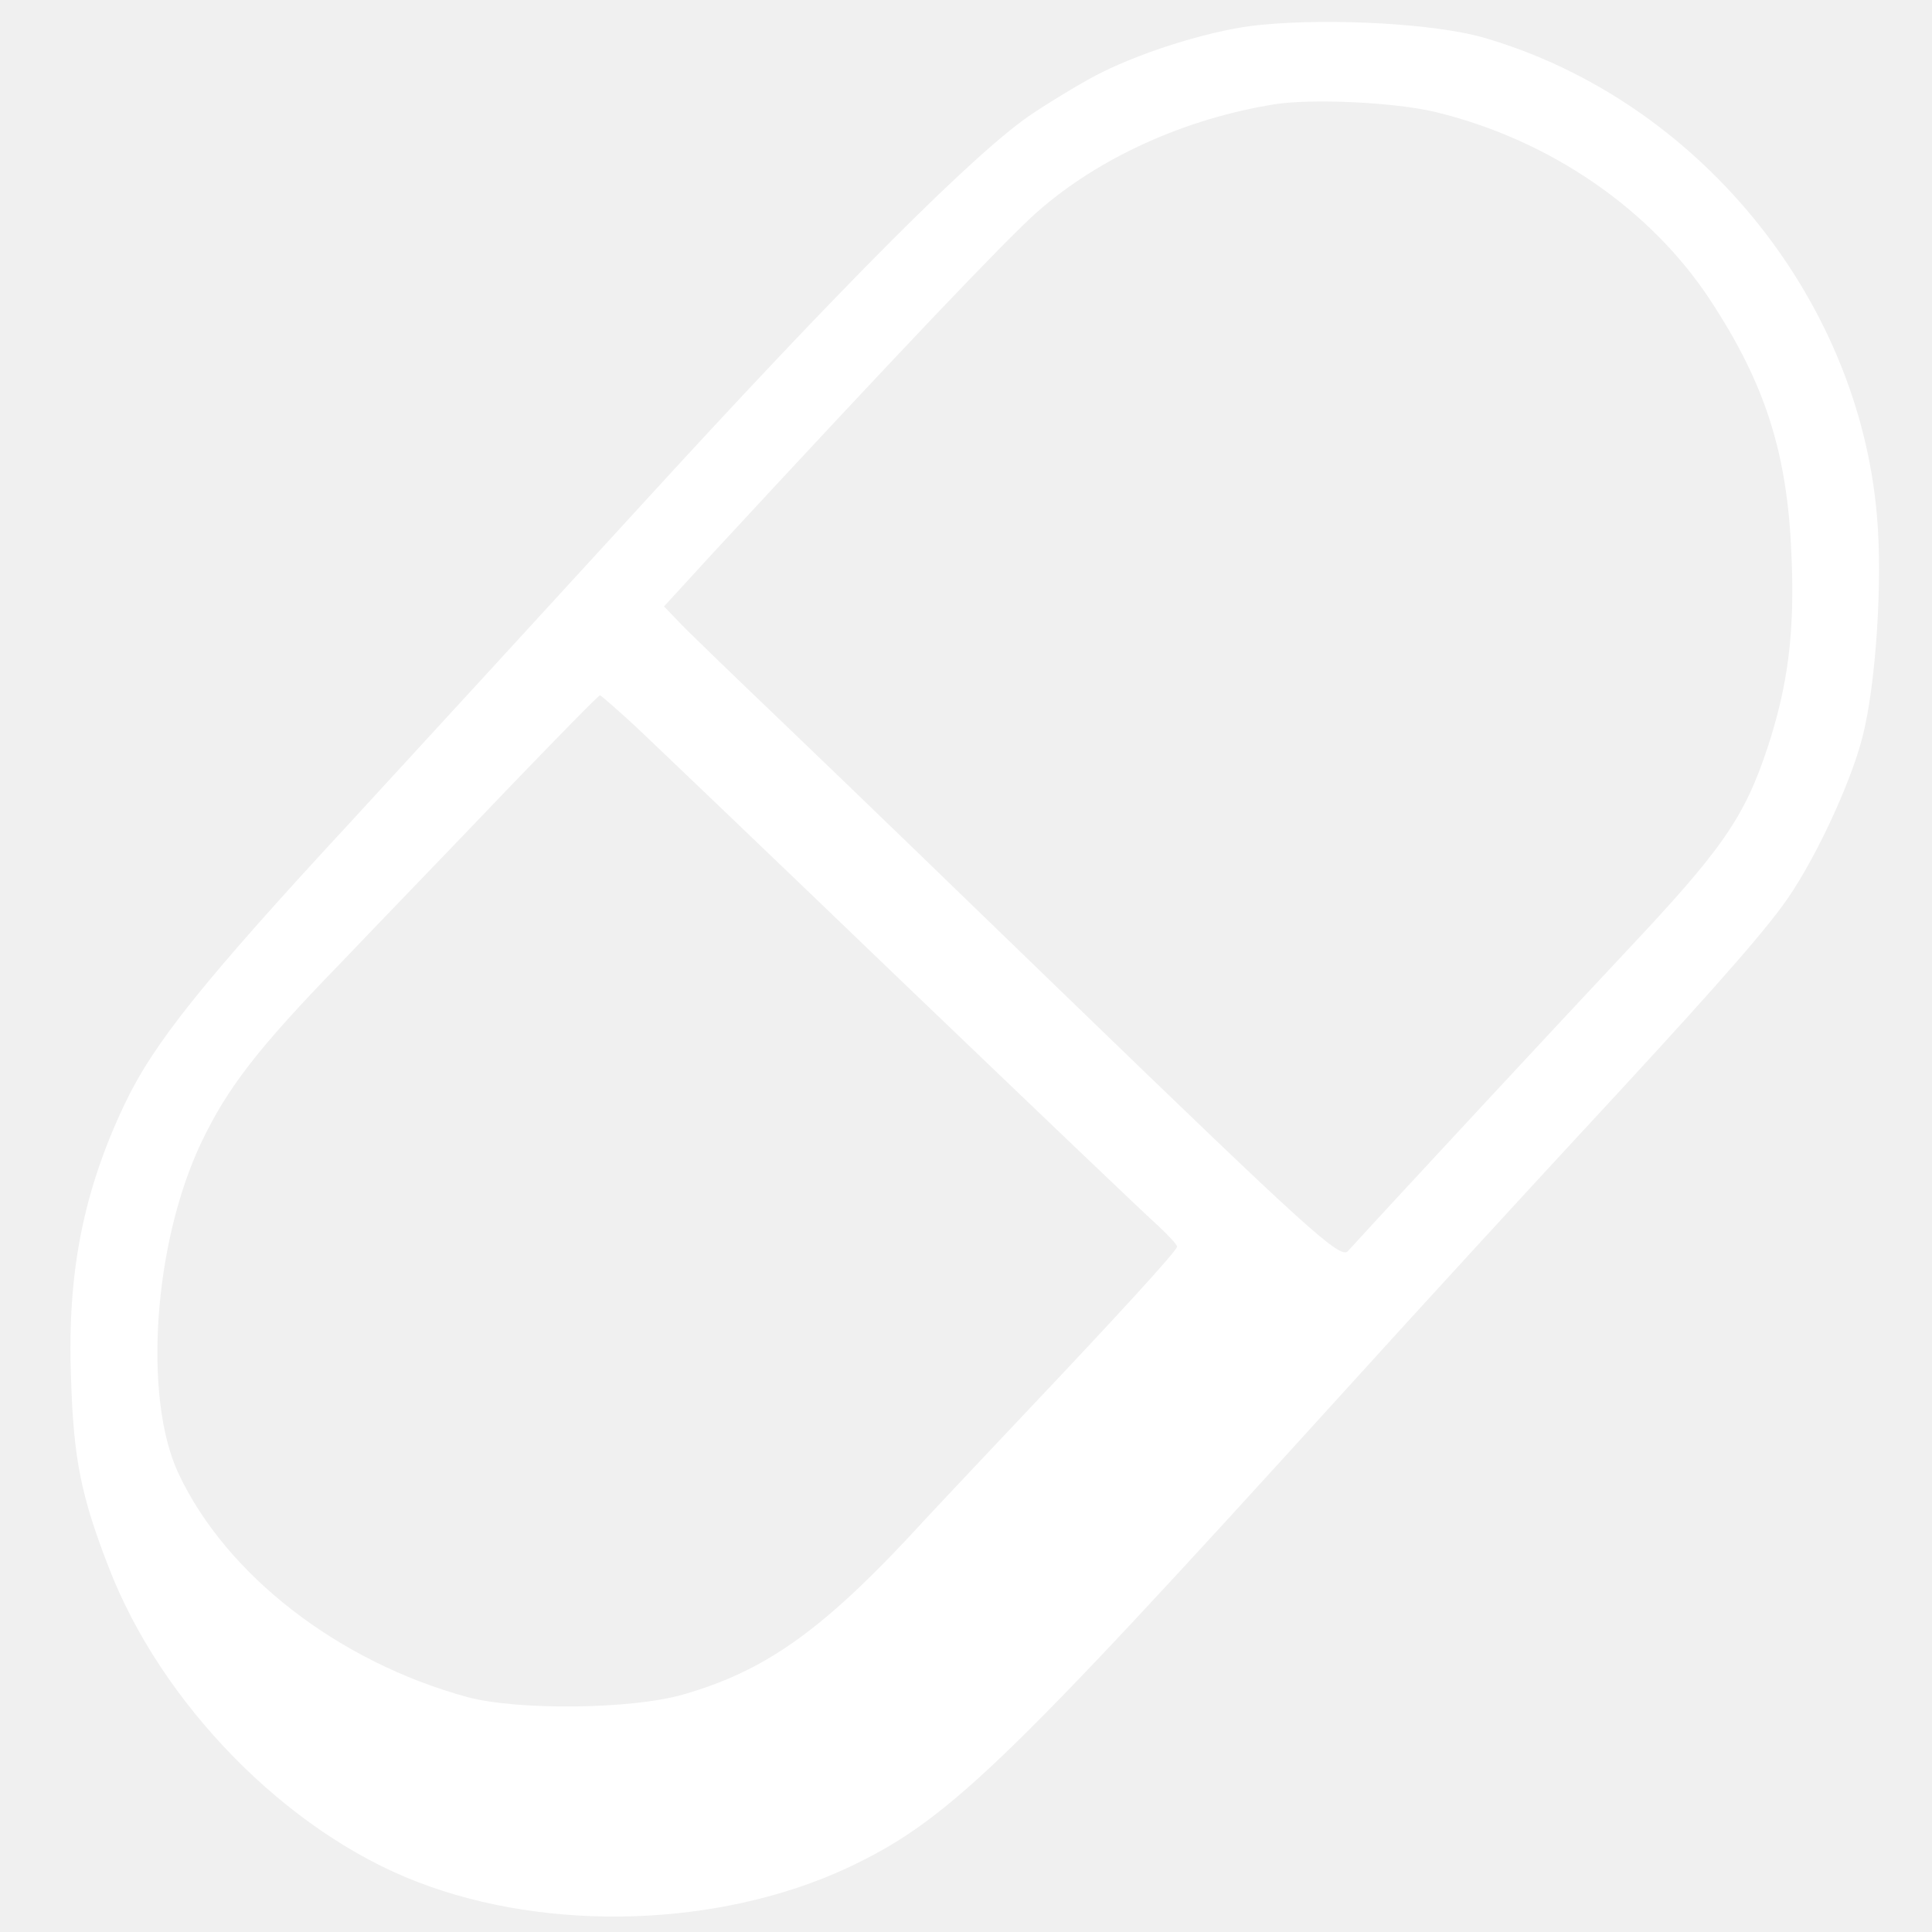
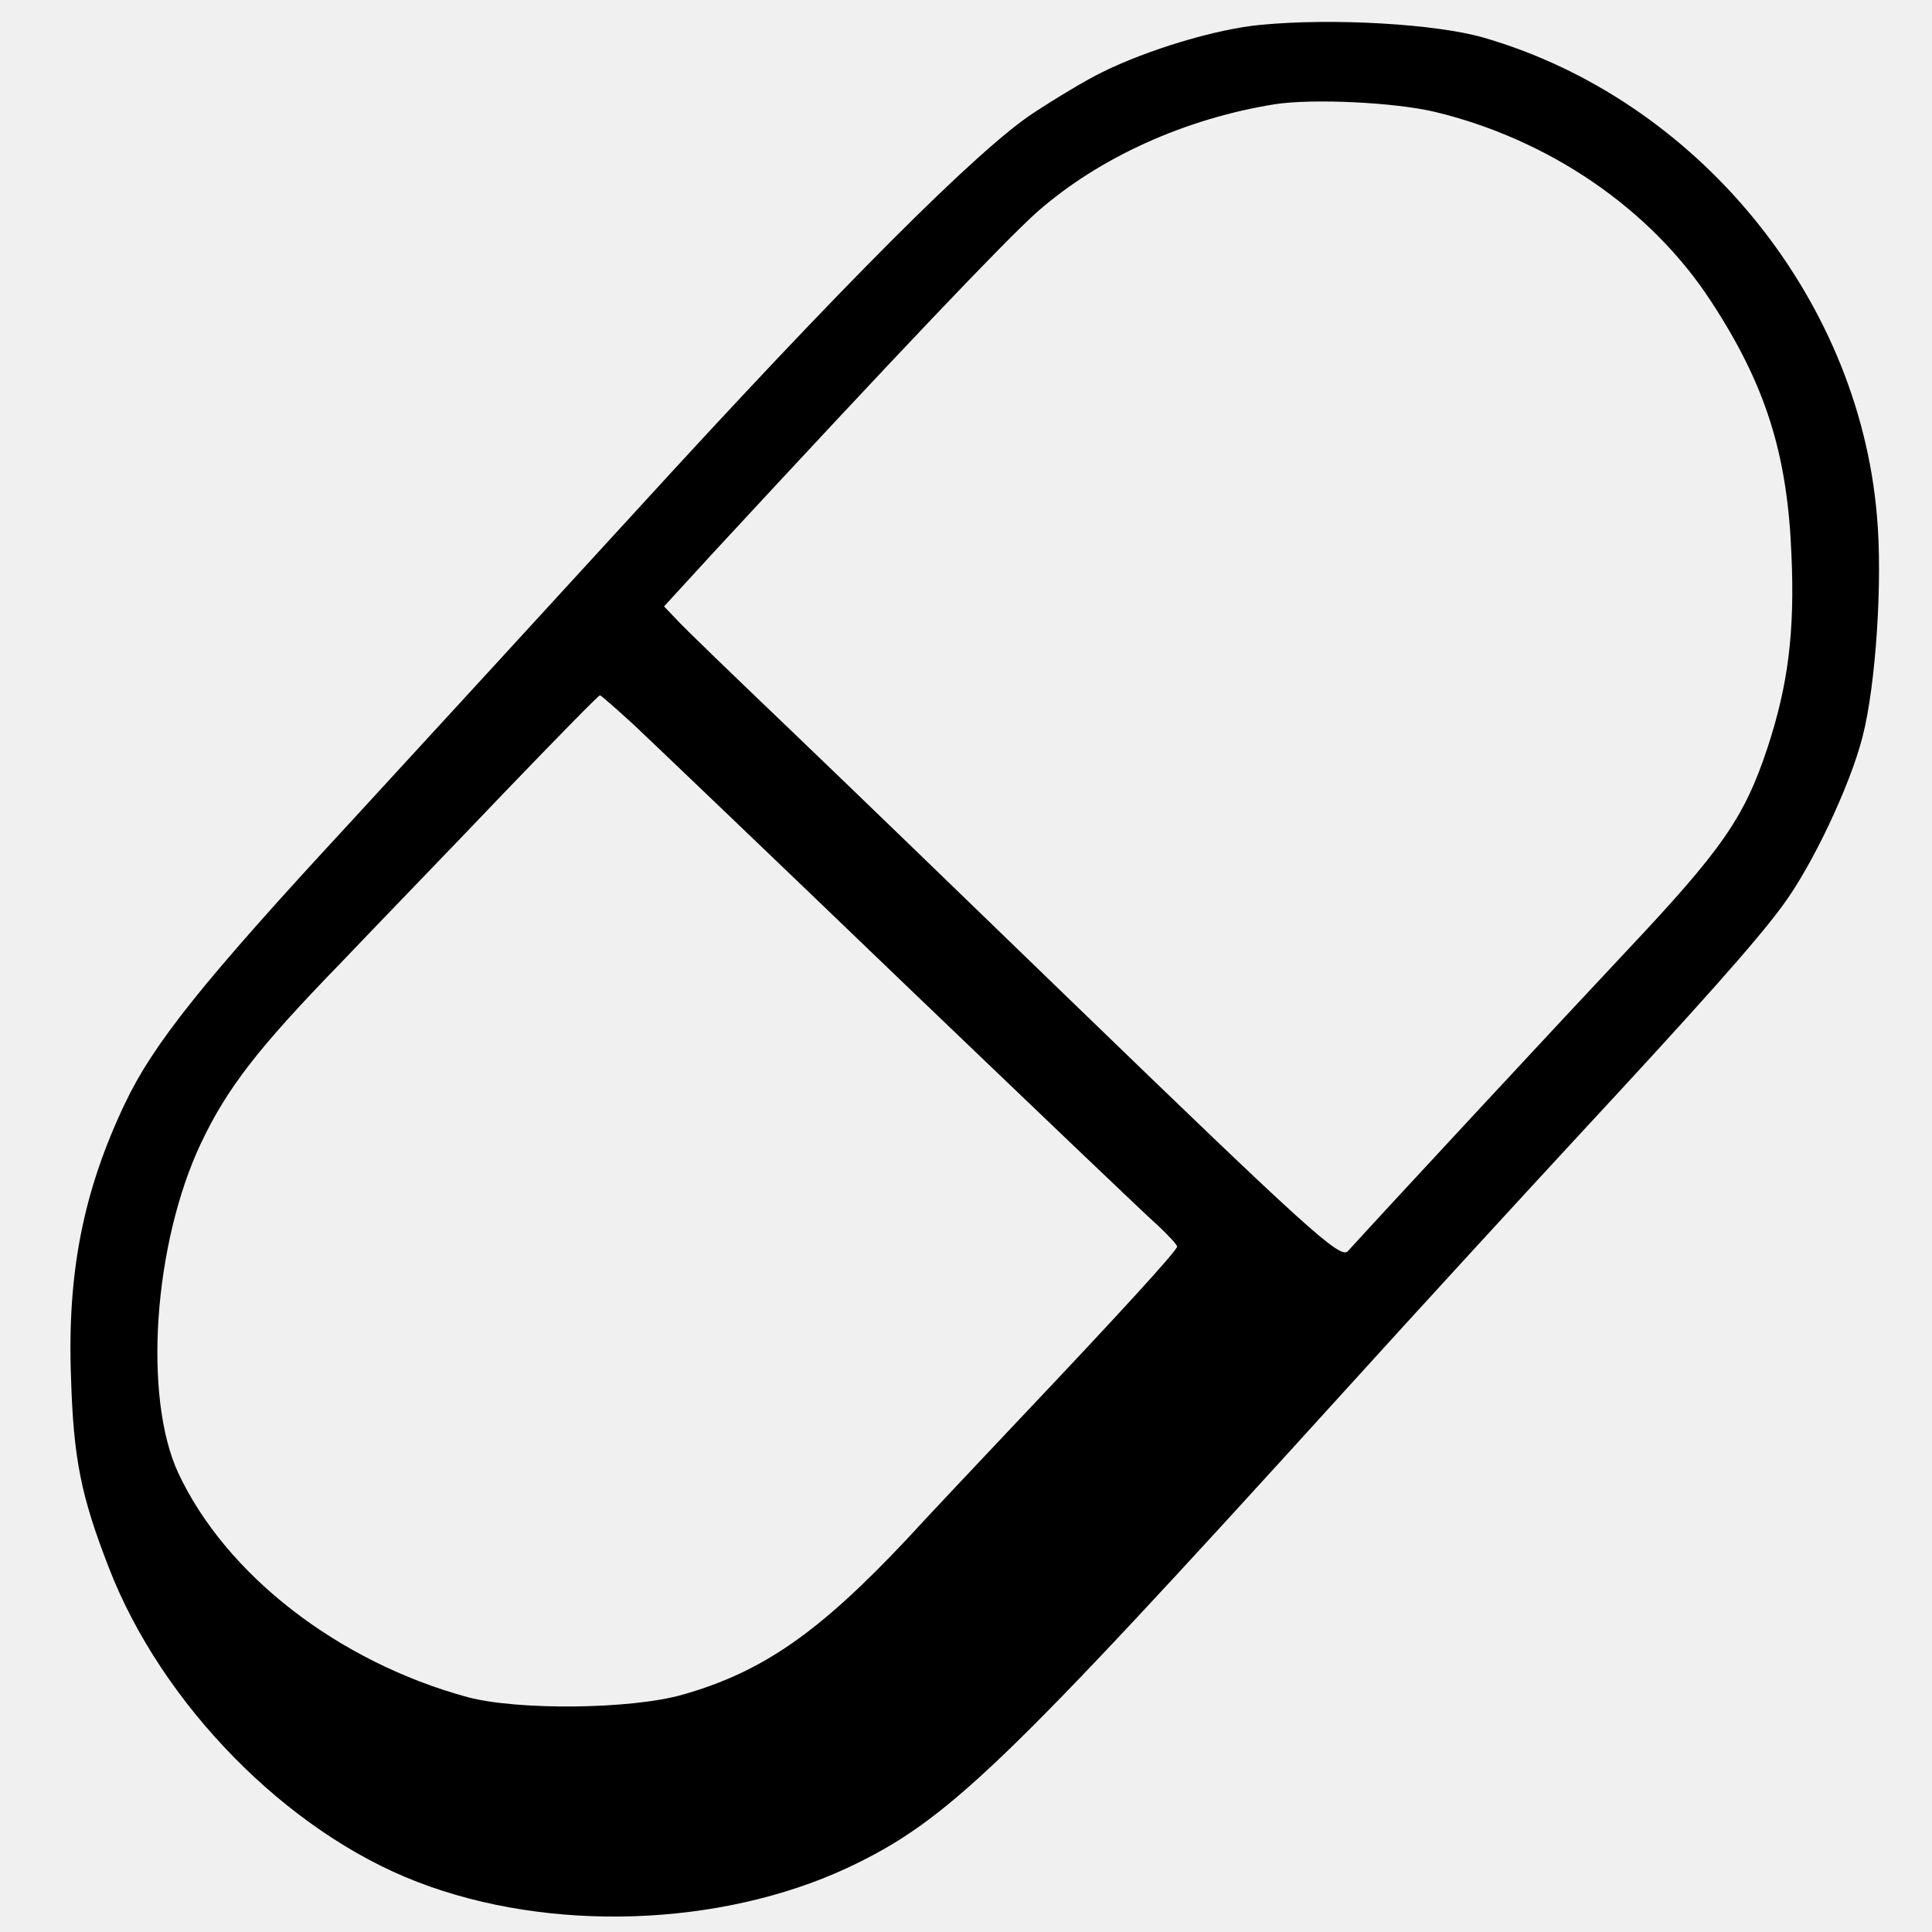
<svg xmlns="http://www.w3.org/2000/svg" version="1.0" width="389pt" height="389pt" viewBox="0 0 389 389" preserveAspectRatio="xMidYMid meet">
-   <g transform="translate(0,389) scale(0.1,-0.1)" fill="#ffffff" stroke="none">
+   <g transform="translate(0,389) scale(0.1,-0.1)" fill="#000000" stroke="none">
    <path d="M2539 3840 c-90 -8 -231 -51 -321 -96 -29 -14 -91 -51 -138 -82 -111 -73 -385 -347 -796 -797 -171 -187 -431 -470 -578 -630 -298 -322 -397 -446 -455 -568 -83 -175 -116 -339 -108 -551 5 -163 20 -238 76 -382 106 -275 358 -532 621 -633 266 -103 610 -91 866 28 200 94 310 199 990 948 164 181 380 416 479 523 244 263 360 393 413 465 60 80 137 243 162 341 27 104 41 316 29 447 -38 441 -364 837 -791 961 -96 28 -305 40 -449 26z m349 -175 c230 -55 435 -195 556 -380 111 -169 155 -309 163 -512 7 -156 -7 -263 -48 -388 -47 -142 -92 -206 -287 -413 -137 -146 -466 -500 -558 -601 -15 -17 -78 40 -568 514 -188 182 -435 421 -551 532 -115 110 -221 212 -234 227 l-24 25 99 108 c371 401 586 627 652 686 125 110 298 188 478 217 76 12 241 4 322 -15z m-1609 -1237 c36 -34 280 -267 541 -518 261 -250 492 -471 513 -489 20 -19 37 -37 37 -41 0 -8 -117 -136 -315 -345 -83 -88 -187 -198 -230 -245 -176 -187 -289 -266 -450 -312 -105 -30 -333 -32 -434 -5 -260 71 -486 246 -582 451 -71 153 -50 462 46 665 53 111 114 190 280 361 82 86 233 242 334 348 101 105 186 192 189 192 2 0 34 -28 71 -62z" />
  </g>
</svg>
